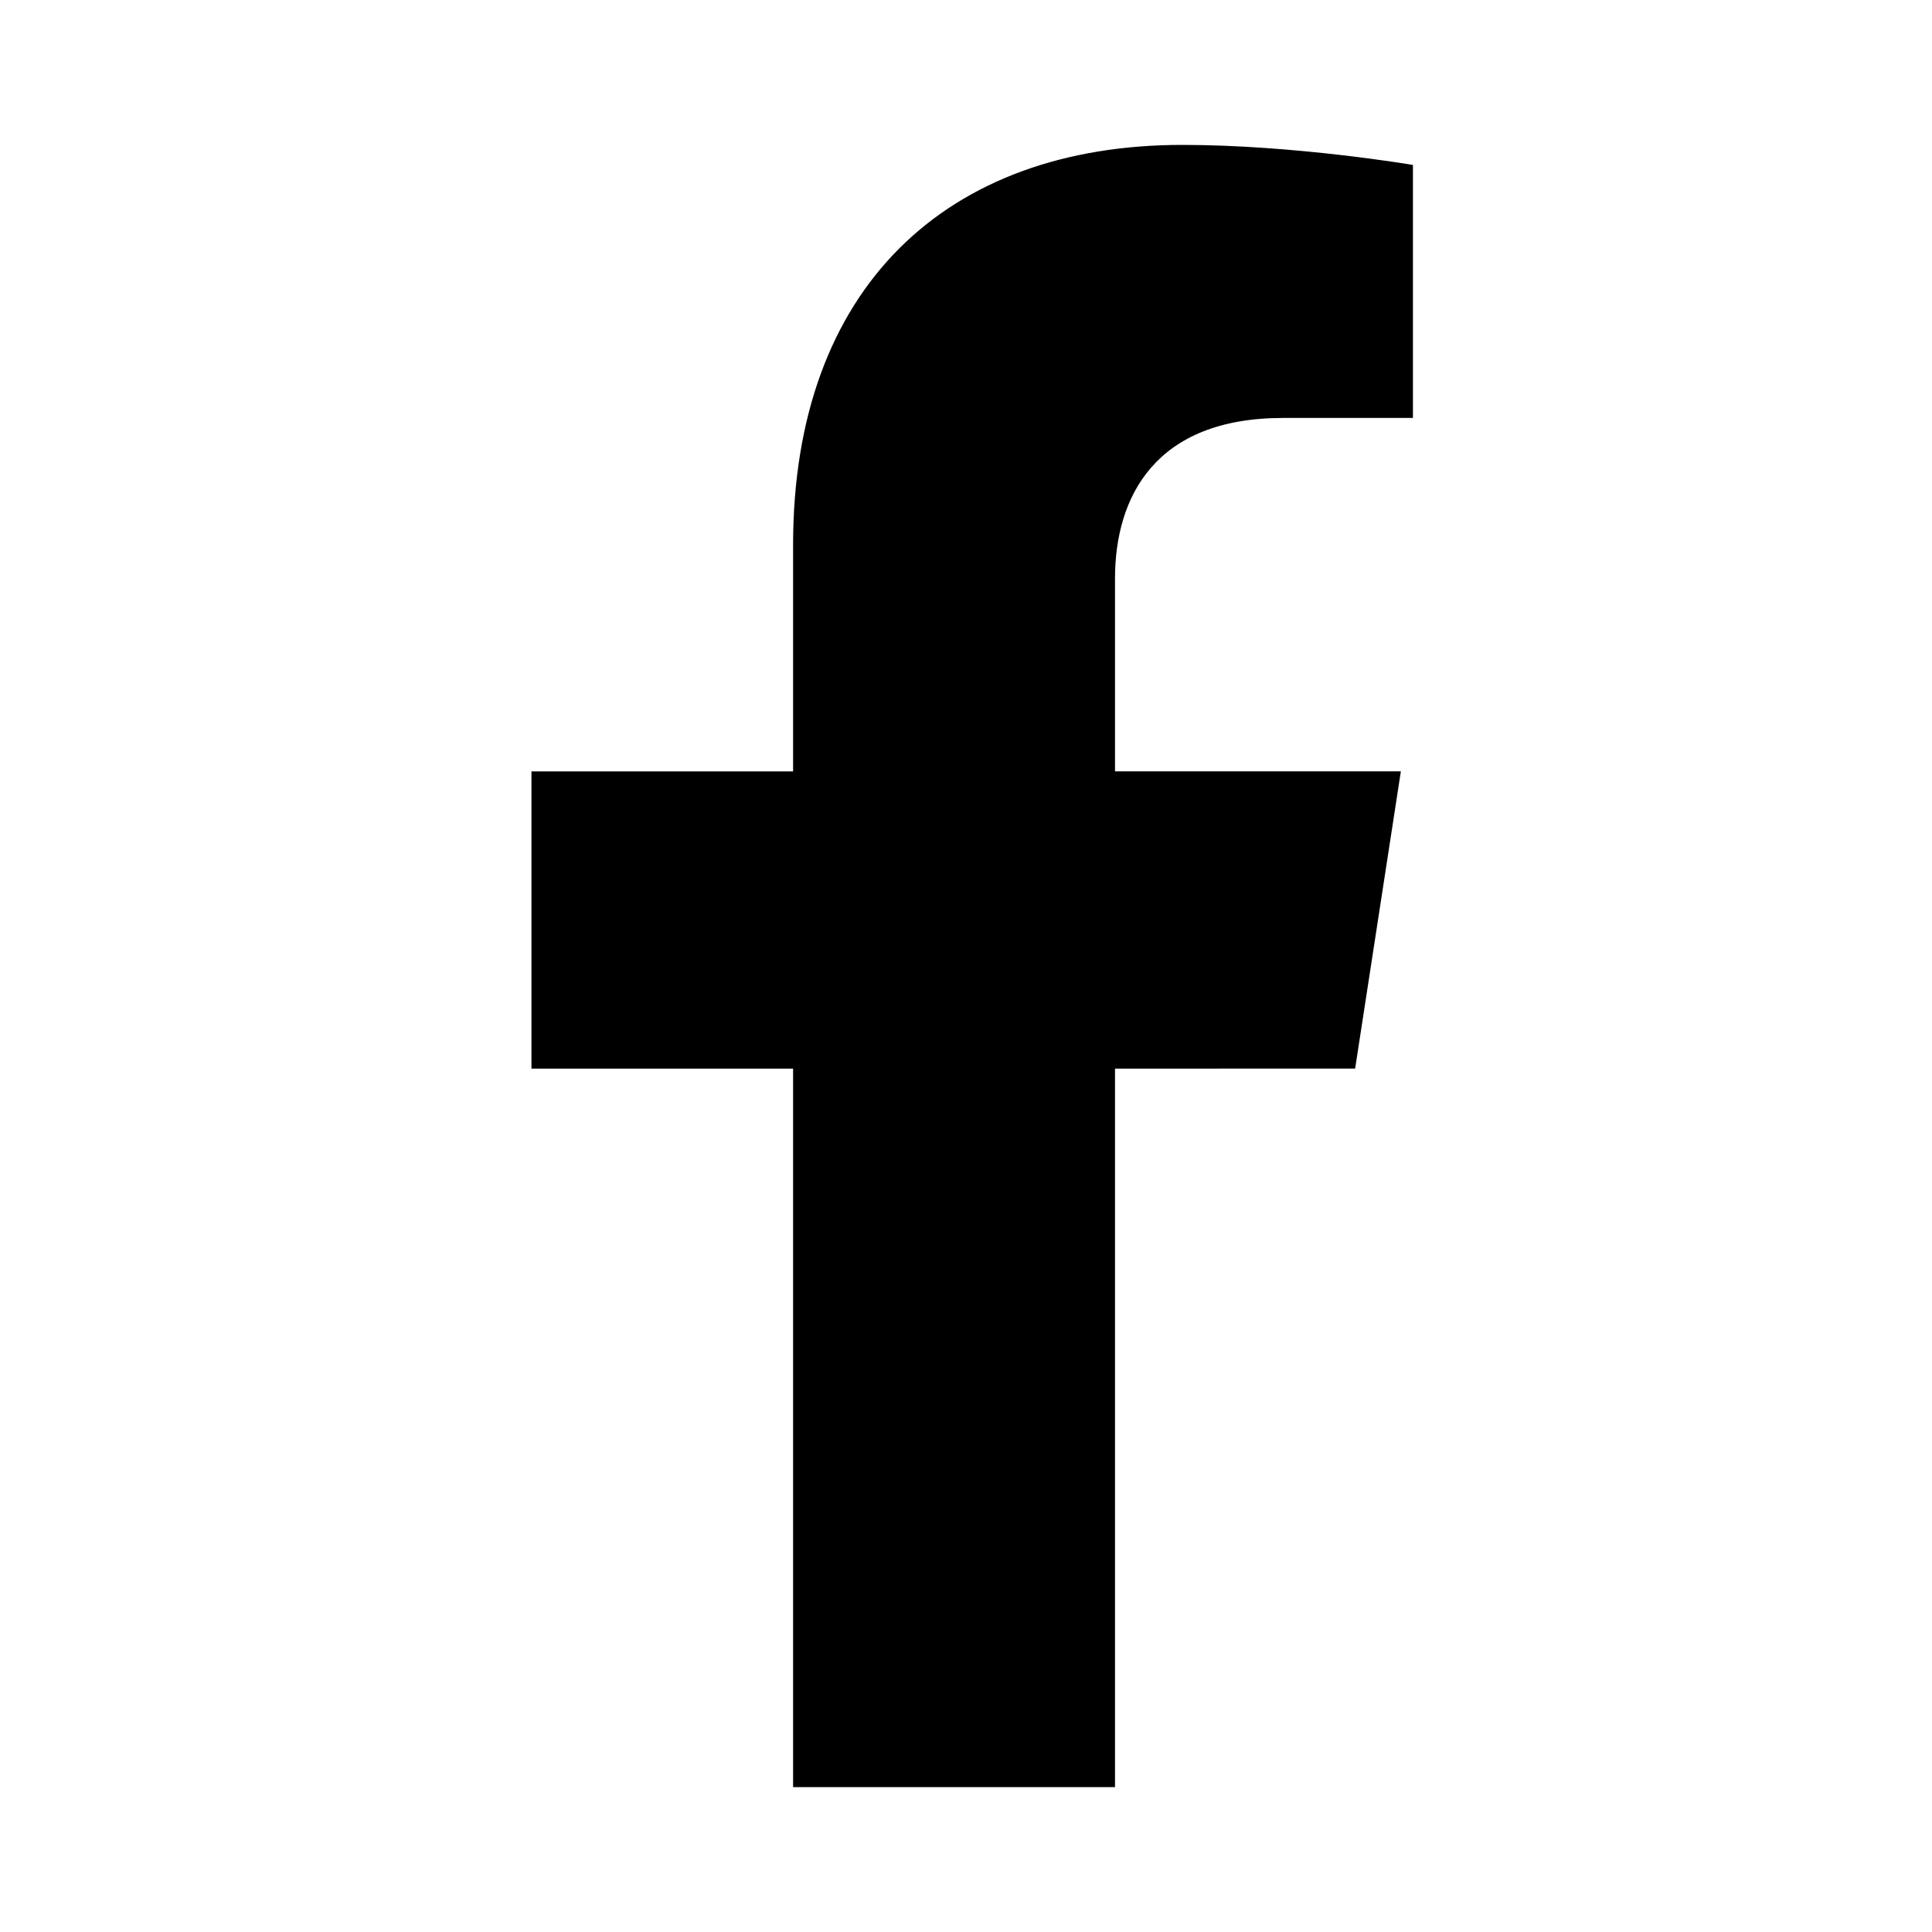
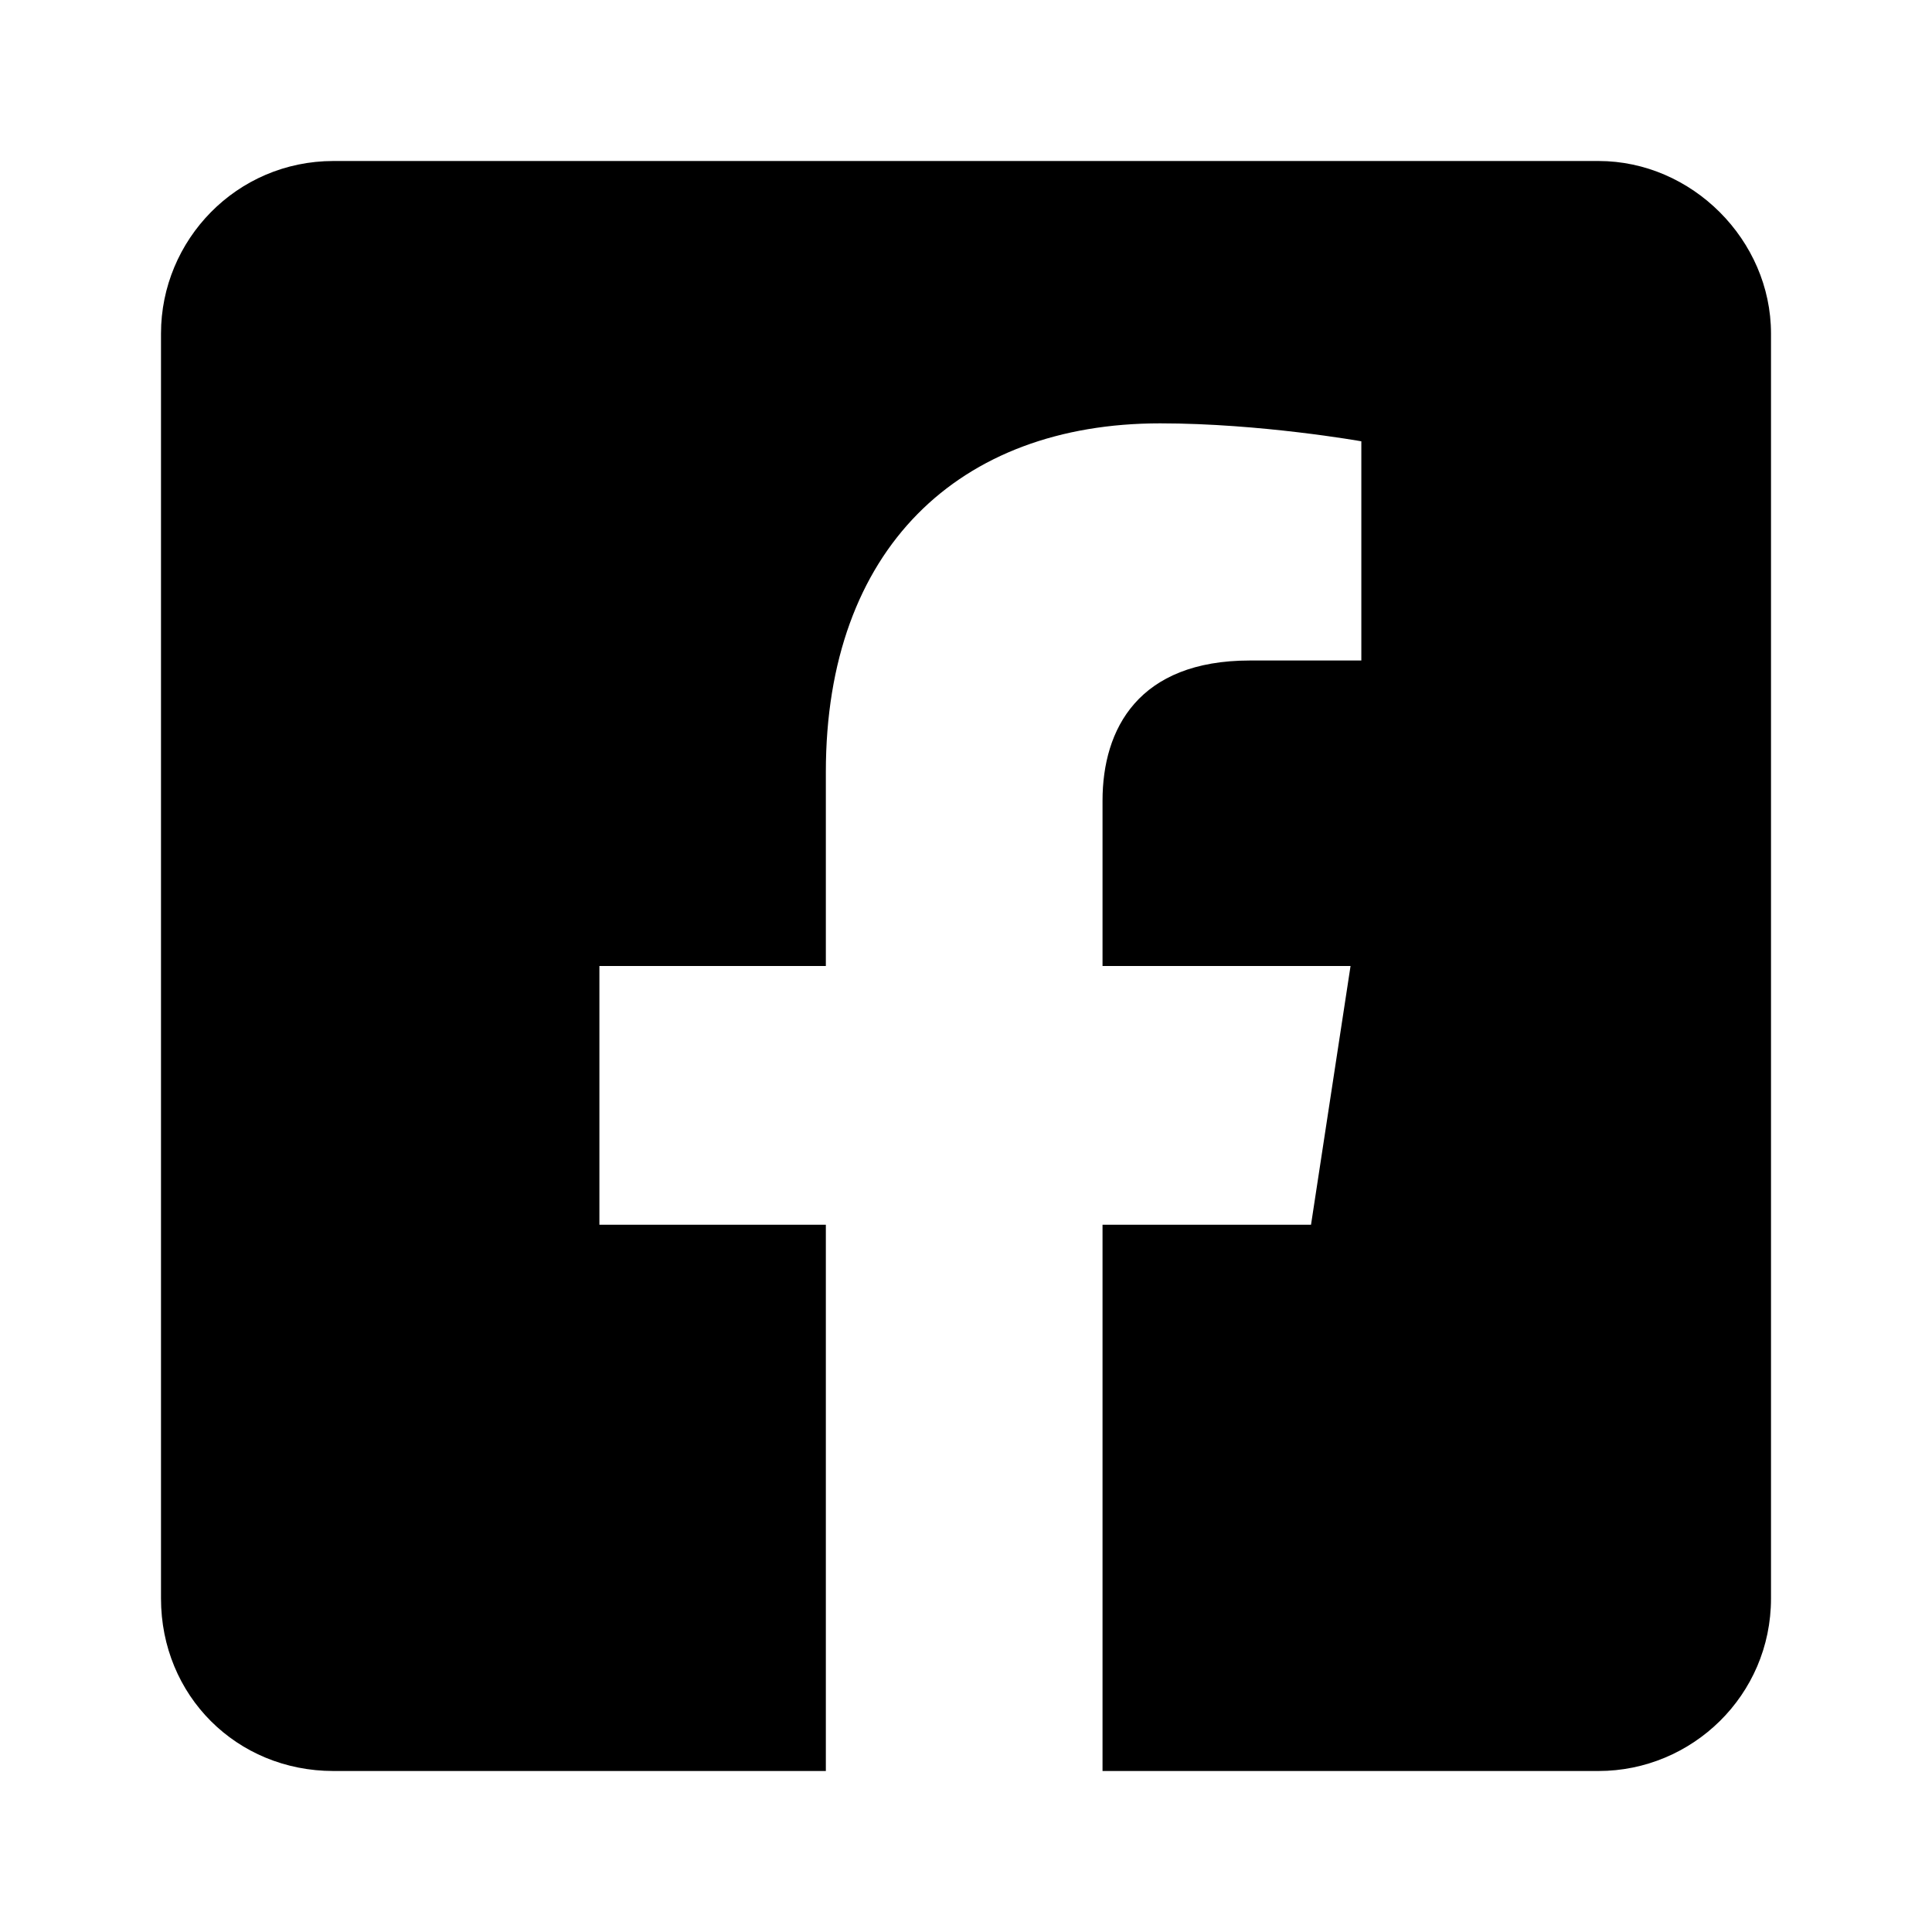
<svg xmlns="http://www.w3.org/2000/svg" width="24" height="24" viewBox="0 0 24 24" fill="none">
-   <path d="M16.834 13.274L17.402 9.582H13.851V7.187C13.851 6.177 14.347 5.192 15.938 5.192H17.552V2.049C17.552 2.049 16.087 1.8 14.687 1.8C11.763 1.8 9.852 3.568 9.852 6.769V9.583H6.602V13.275H9.852V22.2H13.851V13.275L16.834 13.274Z" fill="currentColor" />
+   <path d="M19.857 2H4.143C2.938 2 2 2.982 2 4.143V19.857C2 21.062 2.938 22 4.143 22H10.259V15.214H7.446V12H10.259V9.589C10.259 6.821 11.911 5.259 14.411 5.259C15.661 5.259 16.911 5.482 16.911 5.482V8.205H15.527C14.143 8.205 13.696 9.054 13.696 9.946V12H16.777L16.286 15.214H13.696V22H19.857C21.018 22 22 21.062 22 19.857V4.143C22 2.982 21.018 2 19.857 2Z" fill="currentColor" />
</svg>
